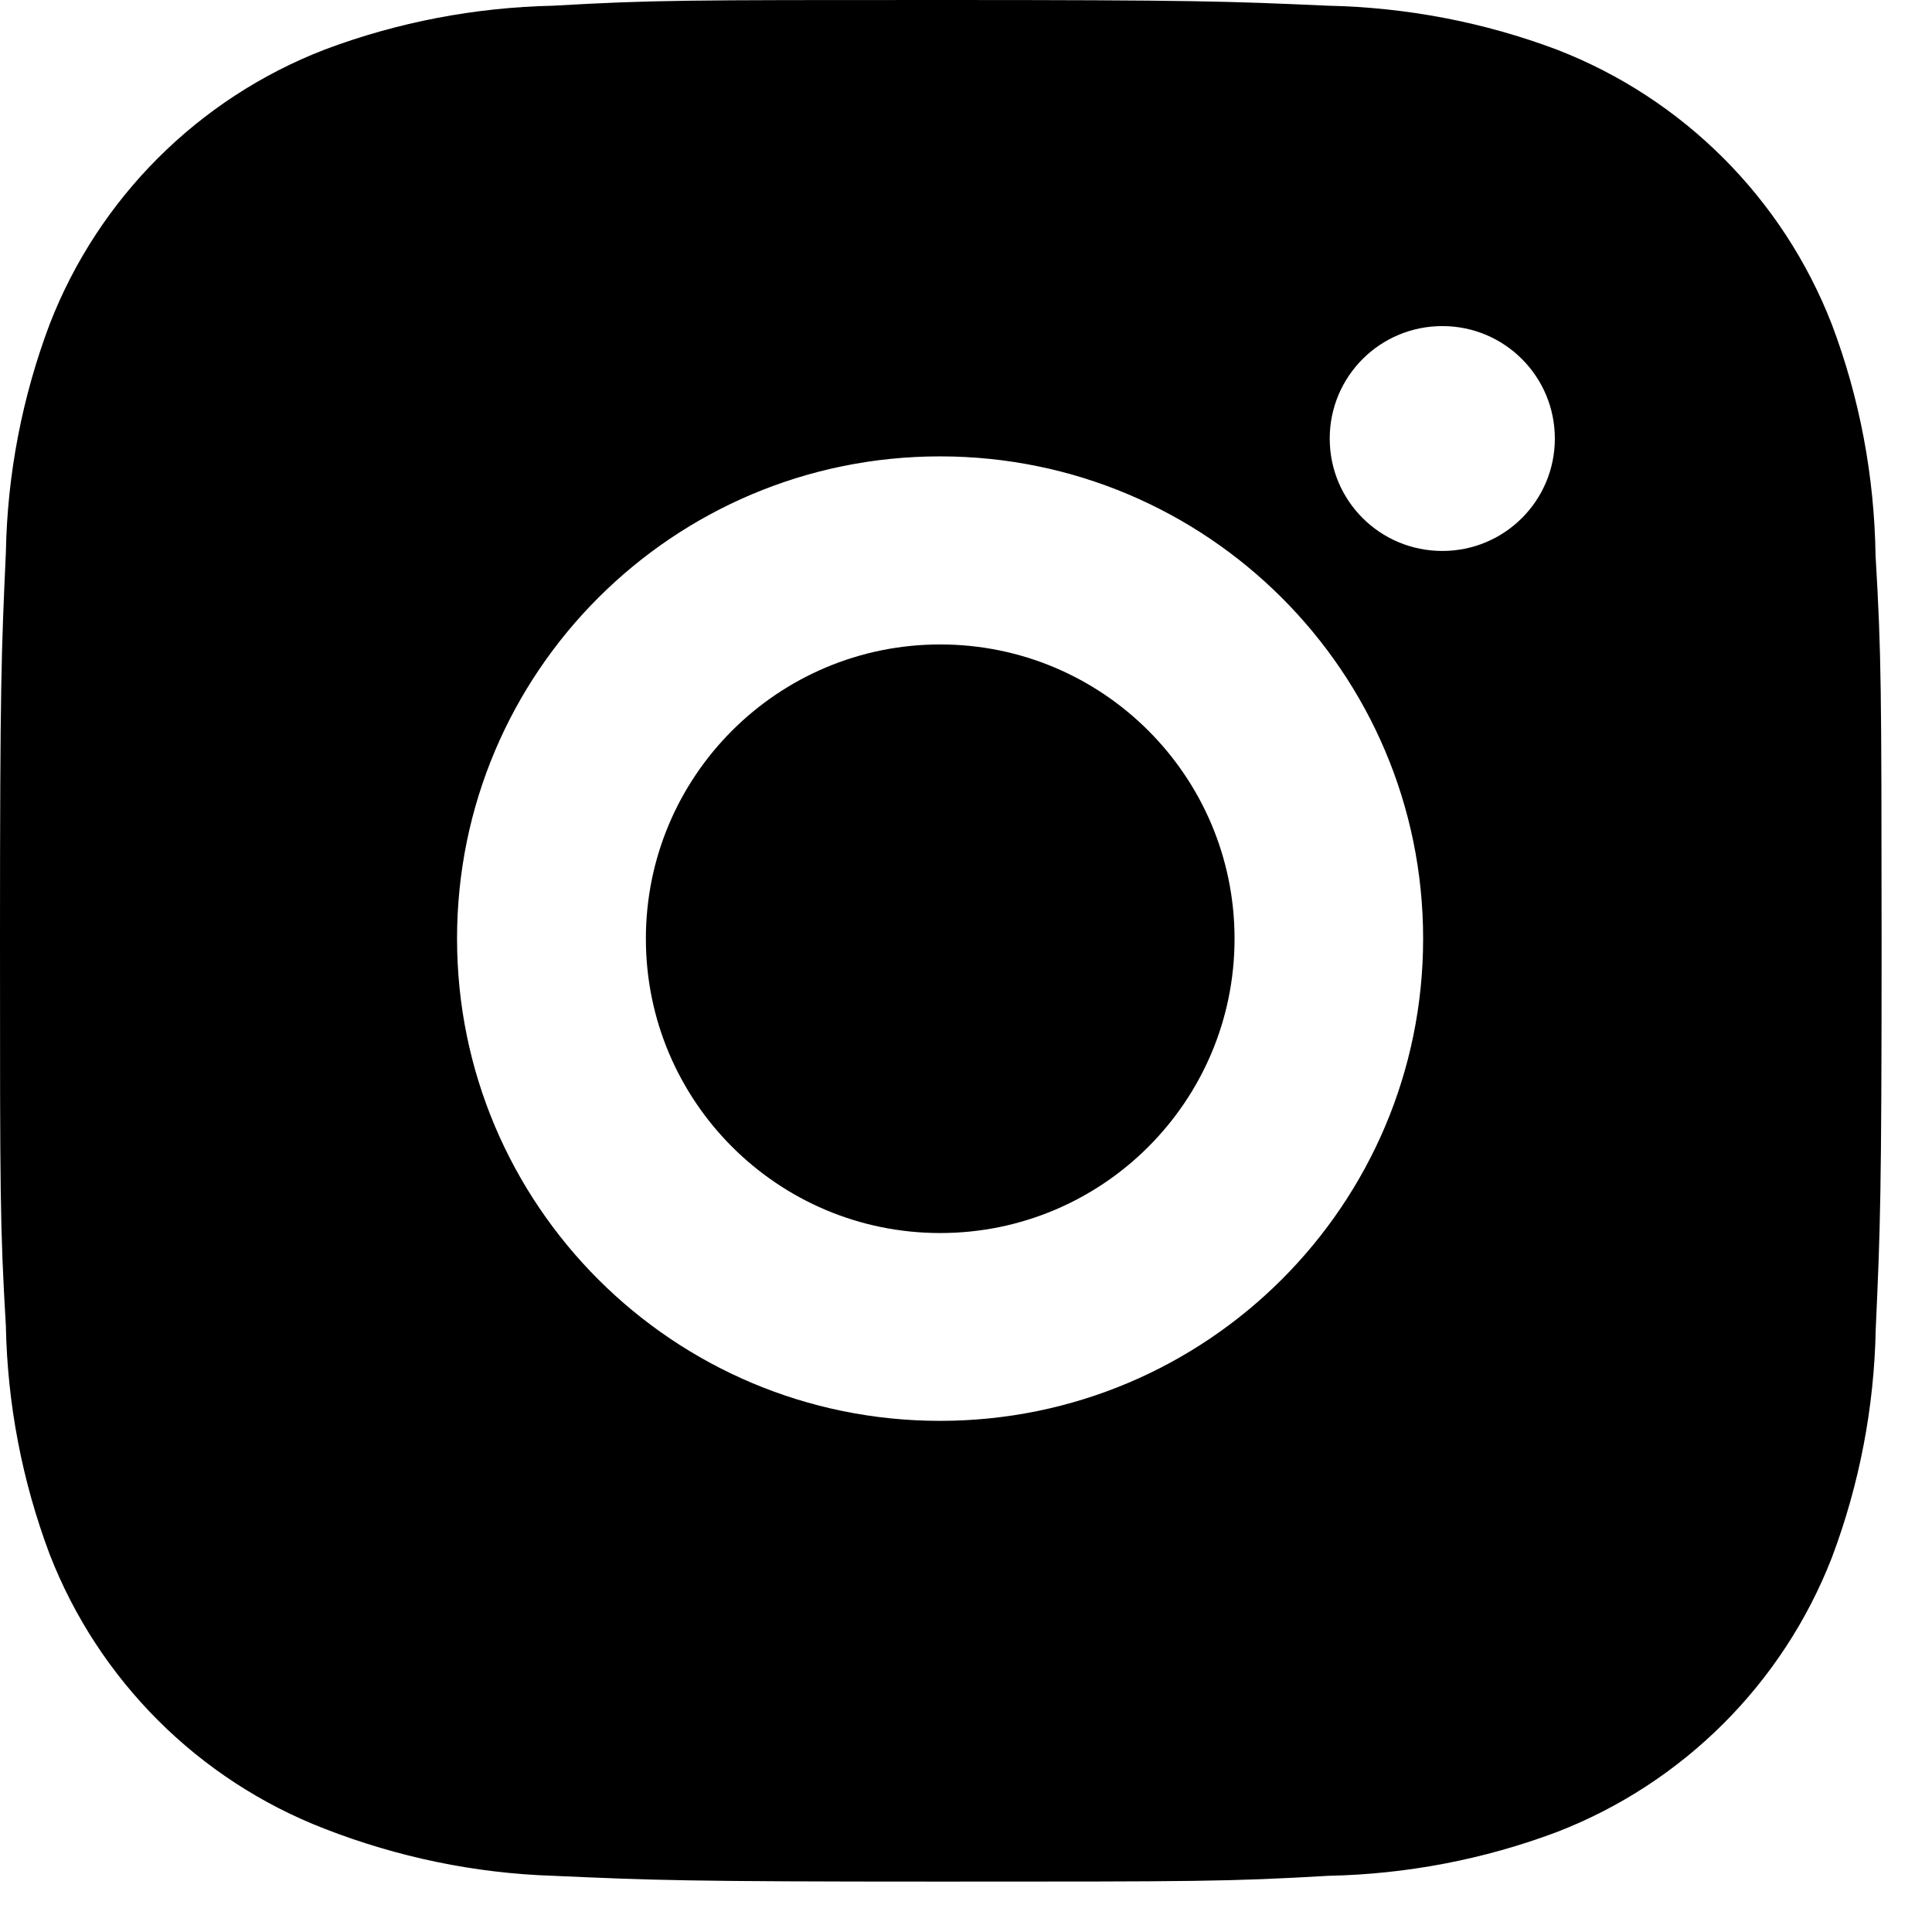
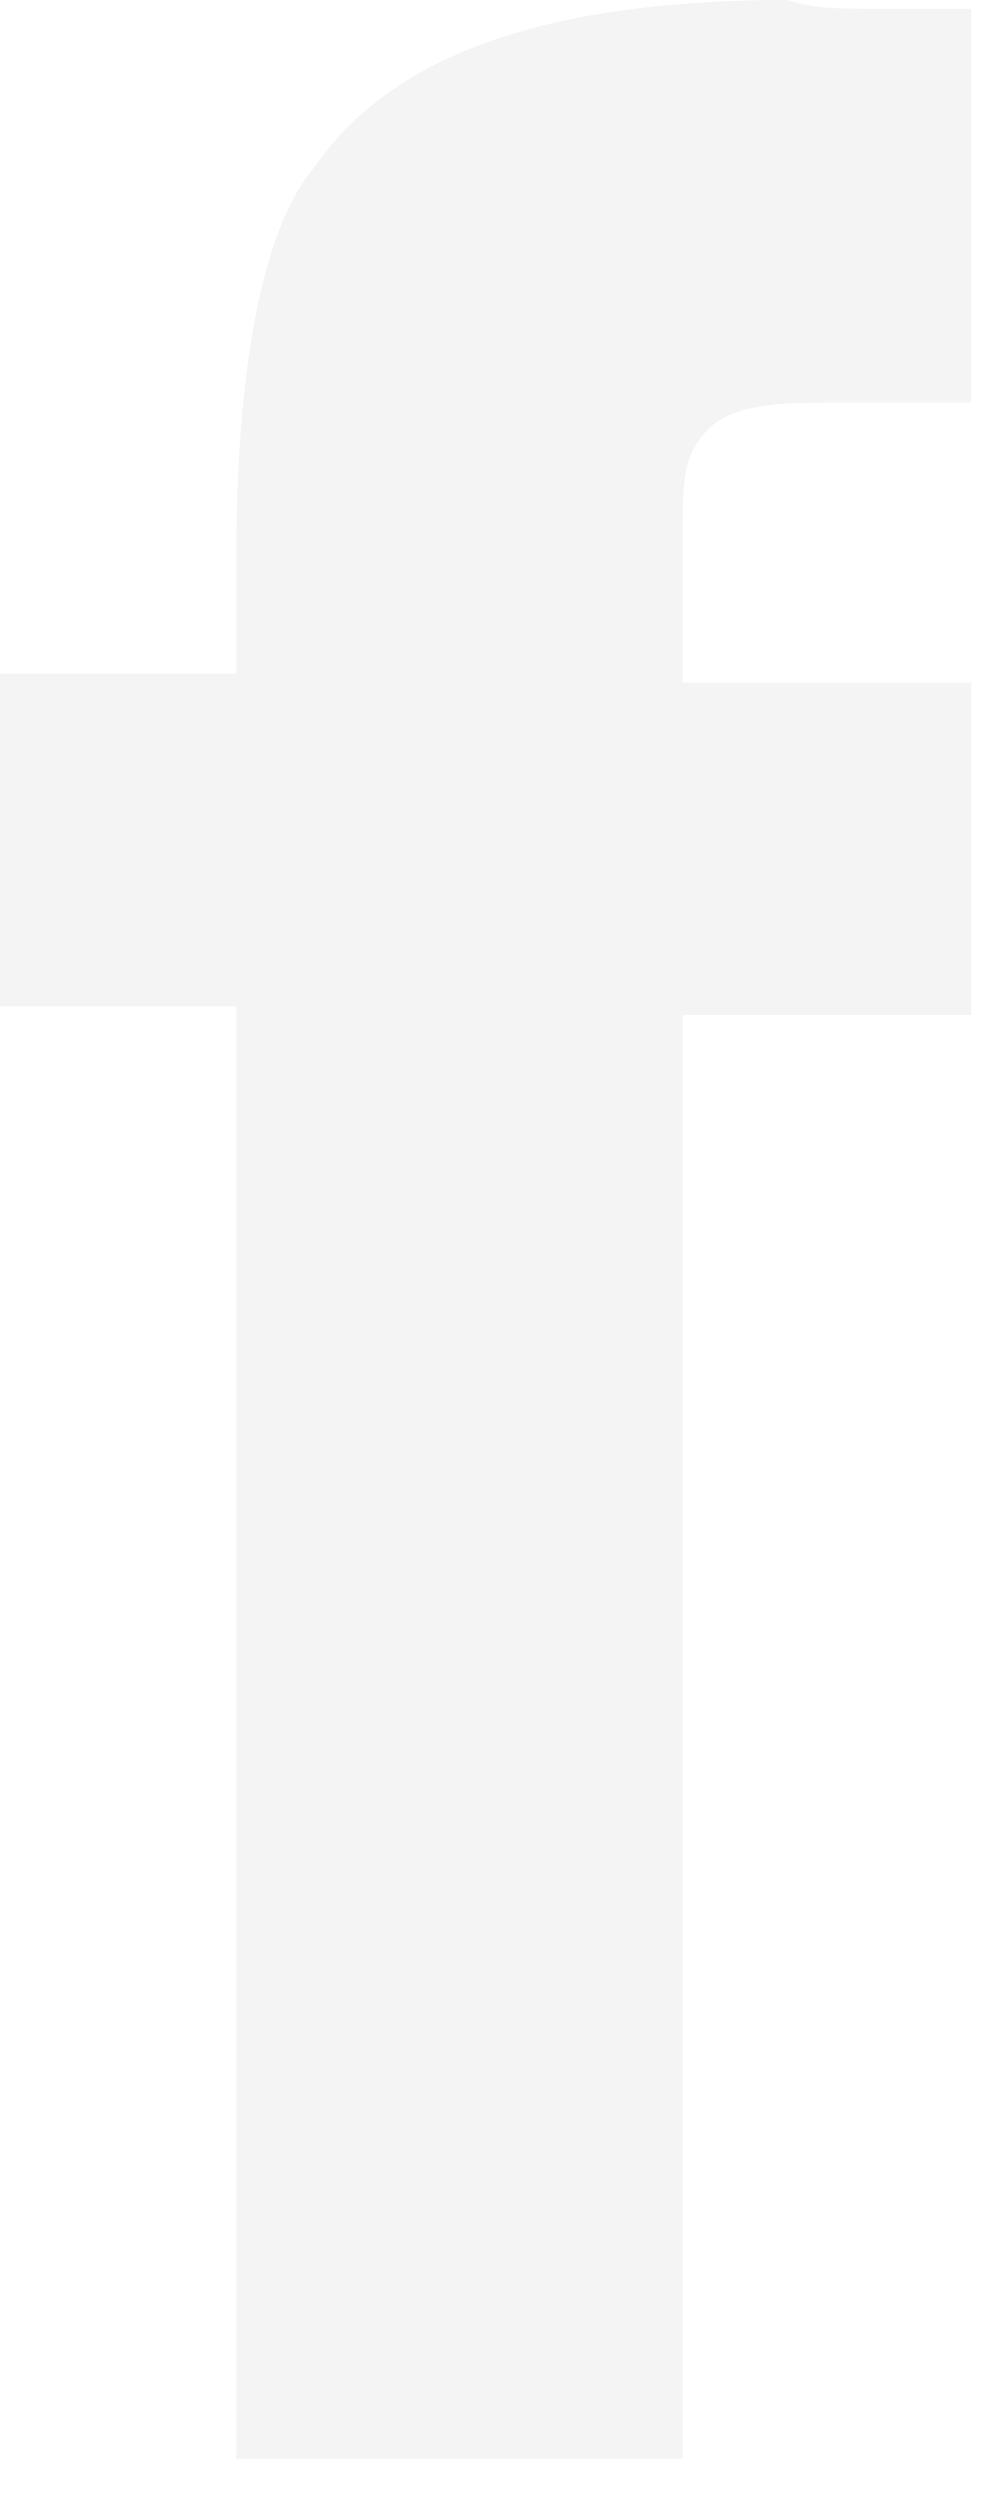
- <svg xmlns="http://www.w3.org/2000/svg" width="23" height="23" viewBox="0 0 23 23" fill="None">
-   <path d="M22.328 6.611C22.314 5.671 22.14 4.739 21.807 3.86C21.223 2.358 20.035 1.171 18.532 0.59C17.662 0.263 16.743 0.088 15.812 0.068C14.616 0.015 14.236 0 11.199 0C8.161 0 7.772 8.32707e-08 6.584 0.068C5.655 0.088 4.736 0.263 3.866 0.59C2.362 1.171 1.173 2.358 0.591 3.86C0.264 4.728 0.087 5.645 0.07 6.573C0.016 7.769 0 8.148 0 11.18C0 14.213 -9.26771e-09 14.6 0.07 15.787C0.088 16.716 0.264 17.633 0.591 18.503C1.174 20.003 2.362 21.191 3.867 21.772C4.733 22.109 5.652 22.301 6.585 22.331C7.783 22.384 8.162 22.4 11.2 22.4C14.238 22.4 14.627 22.4 15.815 22.331C16.744 22.312 17.663 22.137 18.534 21.81C20.038 21.228 21.226 20.041 21.809 18.54C22.136 17.671 22.312 16.755 22.33 15.825C22.384 14.63 22.4 14.251 22.4 11.217C22.398 8.185 22.398 7.8 22.328 6.611ZM11.191 16.915C8.014 16.915 5.441 14.345 5.441 11.174C5.441 8.002 8.014 5.433 11.191 5.433C14.366 5.433 16.942 8.002 16.942 11.174C16.942 14.345 14.366 16.915 11.191 16.915ZM17.171 6.559C16.428 6.559 15.83 5.961 15.83 5.221C15.83 4.481 16.428 3.882 17.171 3.882C17.911 3.882 18.51 4.481 18.51 5.221C18.51 5.961 17.911 6.559 17.171 6.559Z" fill="currentColor" />
-   <path d="M11.193 14.679C13.128 14.679 14.697 13.11 14.697 11.175C14.697 9.24 13.128 7.672 11.193 7.672C9.258 7.672 7.689 9.24 7.689 11.175C7.689 13.11 9.258 14.679 11.193 14.679Z" fill="currentColor" />
+ <svg xmlns="http://www.w3.org/2000/svg" width="8" height="20" viewBox="0 0 8 20" fill="none">
+   <path d="M6.93 0.07C7.14 0.07 7.35 0.07 7.77 0.07V3.22C7.56 3.22 7.14 3.22 6.72 3.22C6.3 3.22 5.88 3.22 5.67 3.43C5.46 3.64 5.46 3.85 5.46 4.34C5.46 4.76 5.46 5.04 5.46 5.46H7.77V8.12H5.46V19.67H1.89V8.05H0V5.39H1.89V4.48C1.89 2.94 2.1 1.82 2.52 1.33C3.15 0.42 4.41 0 6.3 0C6.51 0.07 6.72 0.07 6.93 0.07Z" fill="#F4F4F4" />
</svg>
